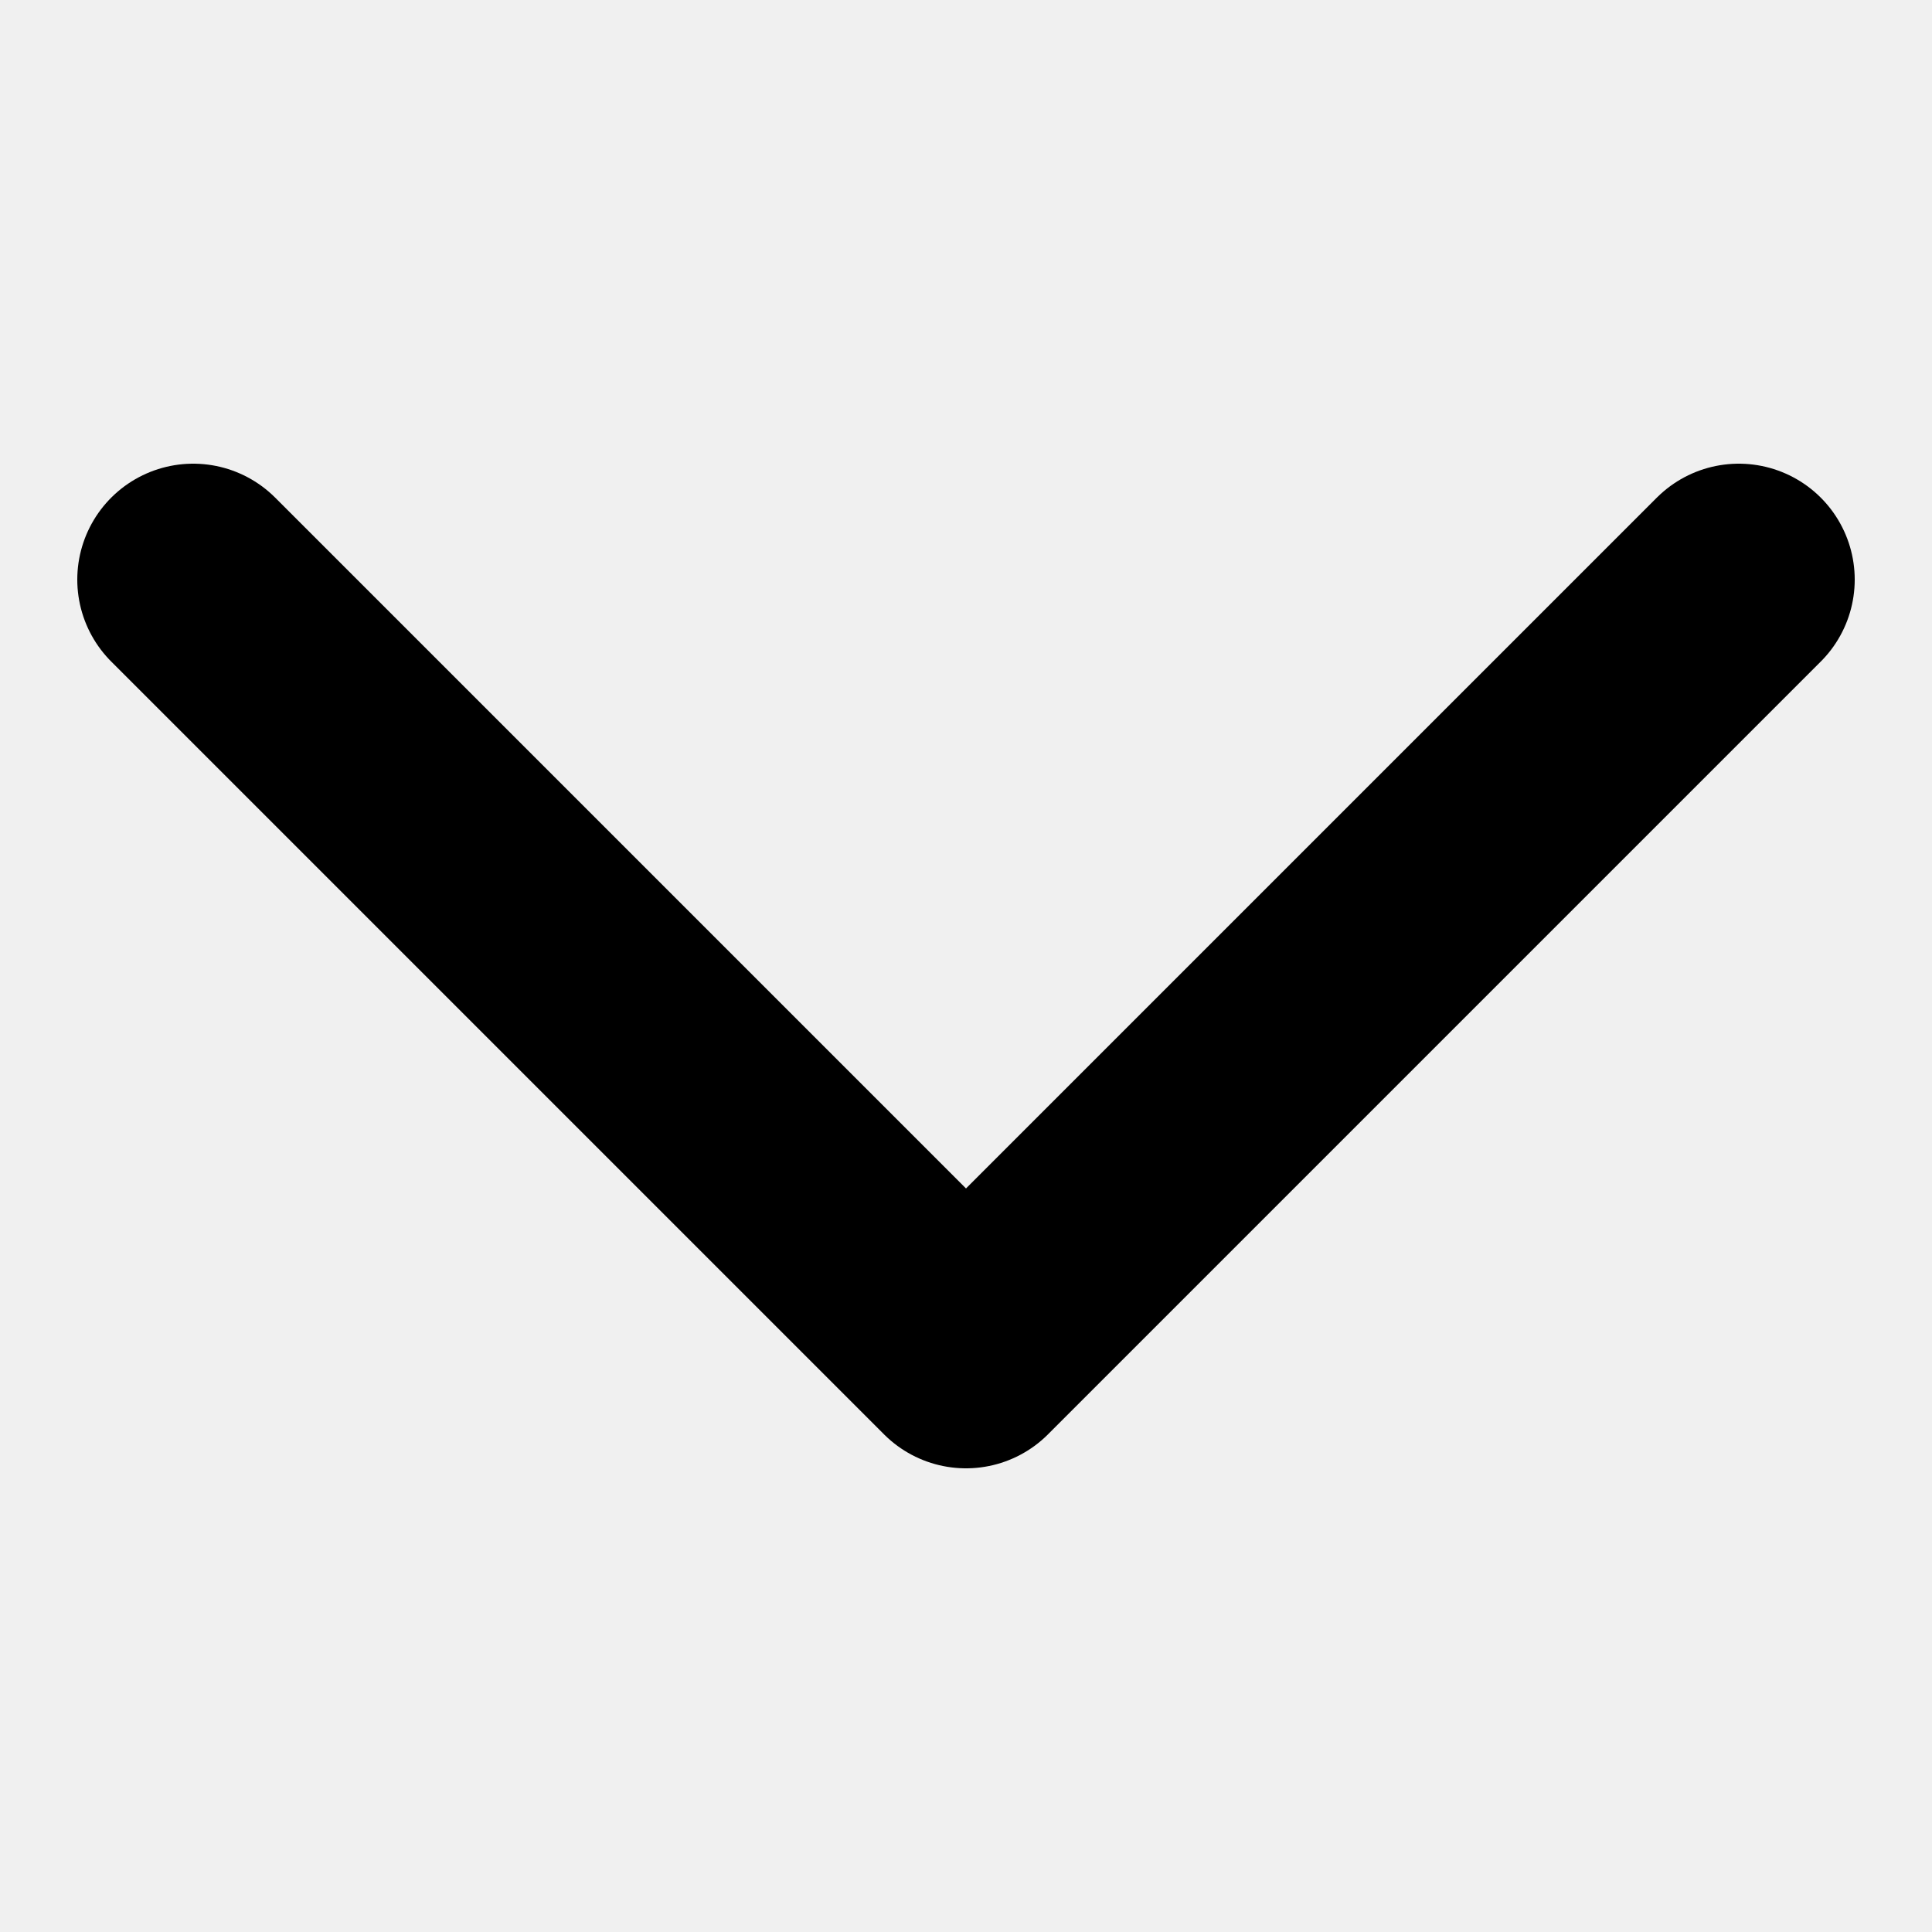
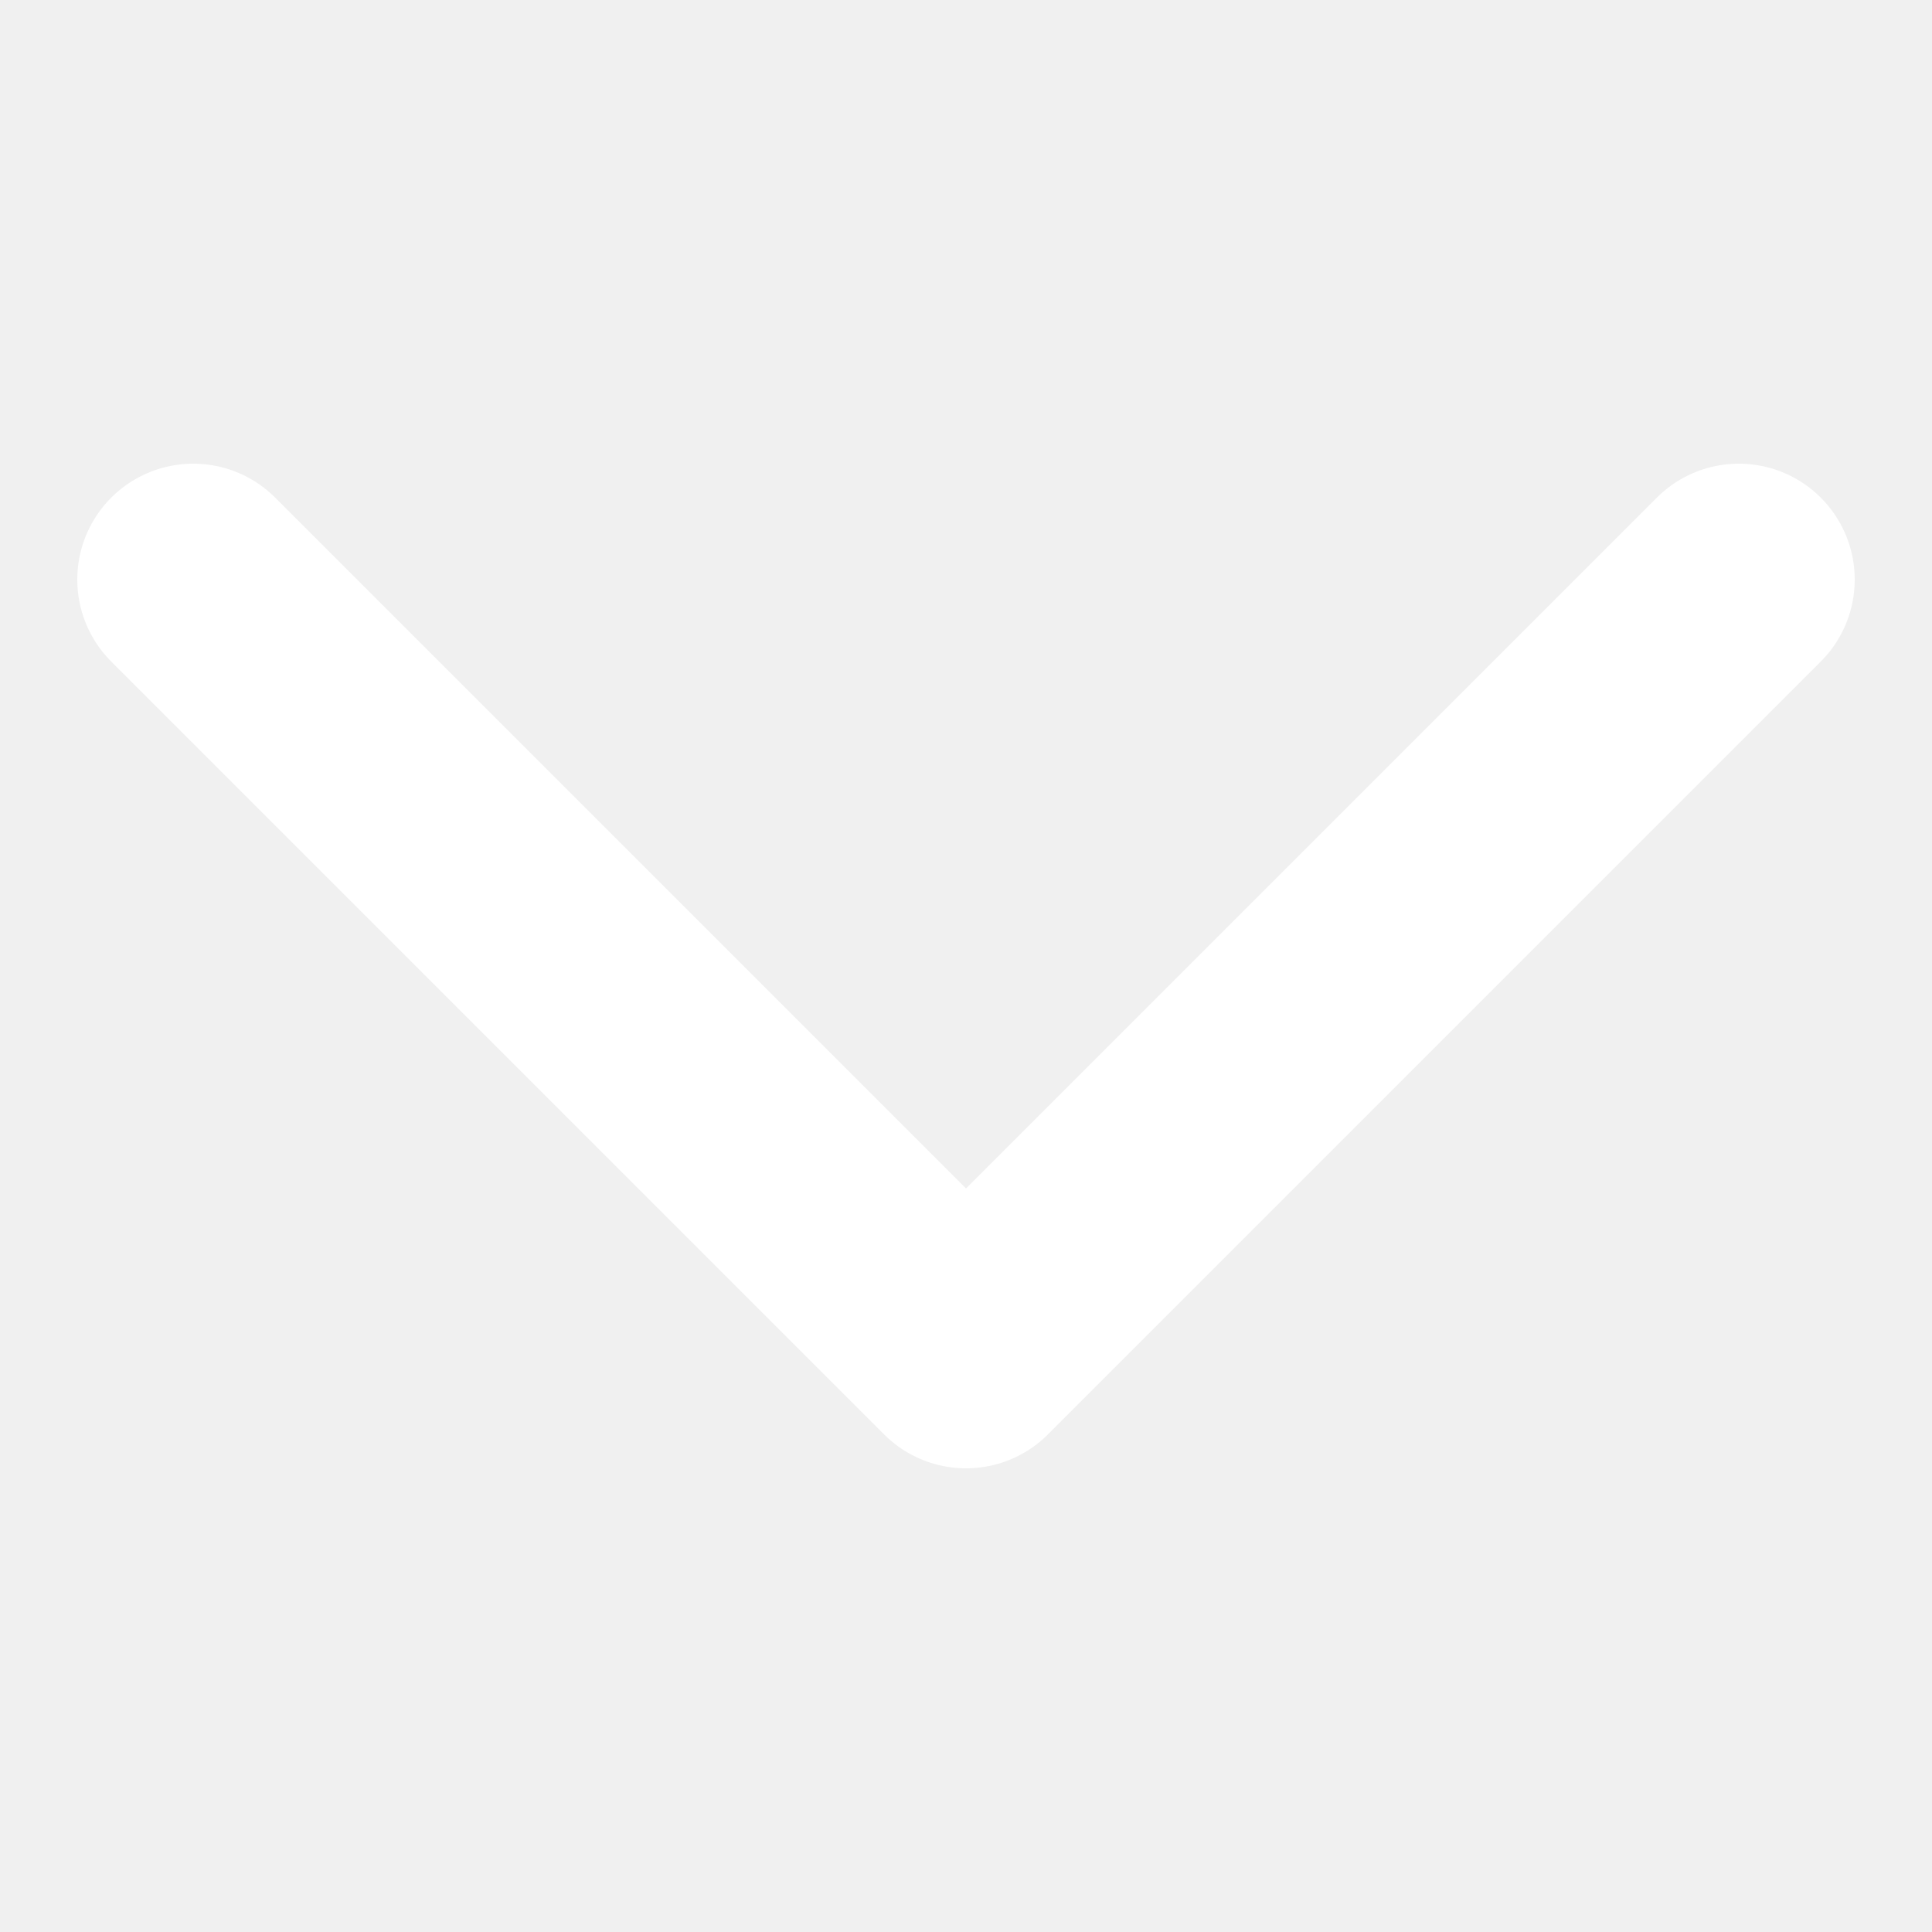
- <svg xmlns="http://www.w3.org/2000/svg" width="100mm" height="100mm" viewBox="0 0 100 100" version="1.1" id="svg854">
+ <svg xmlns="http://www.w3.org/2000/svg" id="svg854" version="1.1" viewBox="0 0 100 100" height="100mm" width="100mm">
  <defs id="defs848" />
-   <g id="layer1" transform="translate(0,-197)">
-     <path style="fill:none;stroke:#000000;stroke-width:12;stroke-linecap:round;stroke-linejoin:round;stroke-miterlimit:4;stroke-dasharray:none;stroke-opacity:1" d="m 10,227 40,40 40,-40" id="path1401" />
+   <g style="fill:none;fill-opacity:1;stroke:#ffffff;stroke-opacity:1" transform="translate(0,-197)" id="layer1">
+     <path id="path1401" d="m 10,227 40,40 40,-40" style="fill:none;stroke:#ffffff;stroke-width:12;stroke-linecap:round;stroke-linejoin:round;stroke-miterlimit:4;stroke-dasharray:none;stroke-opacity:1;fill-opacity:1" />
  </g>
</svg>
